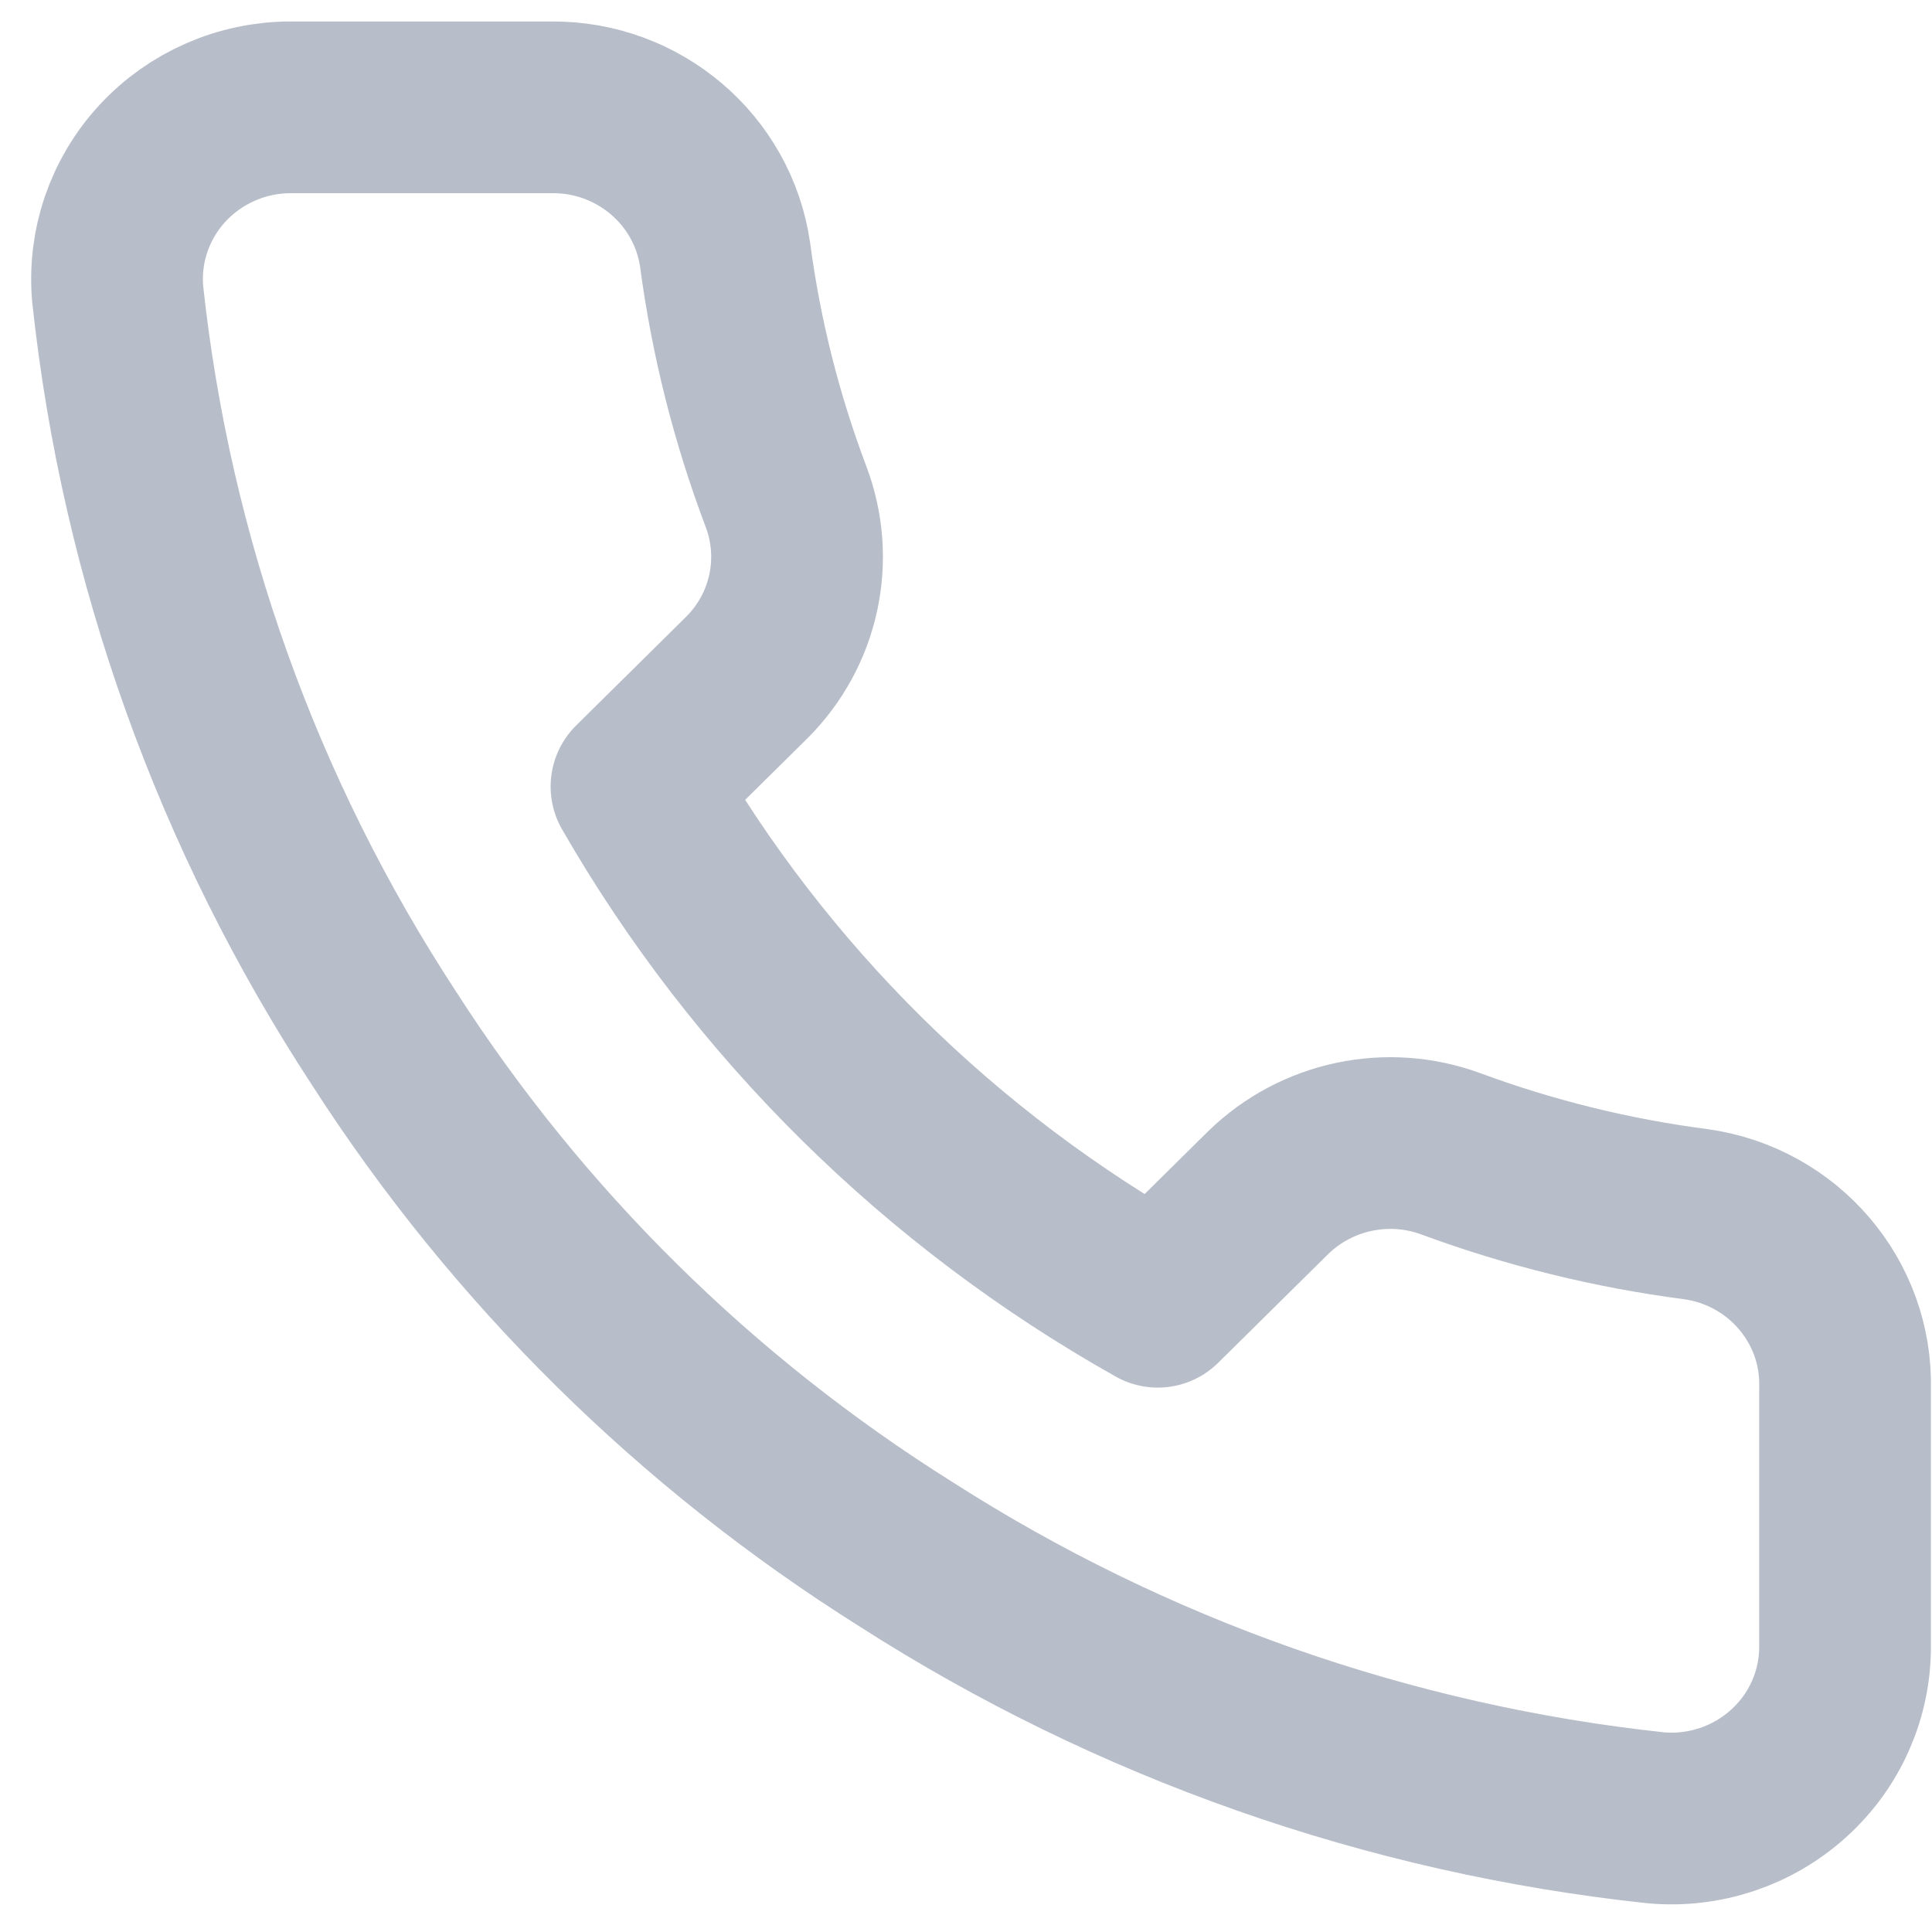
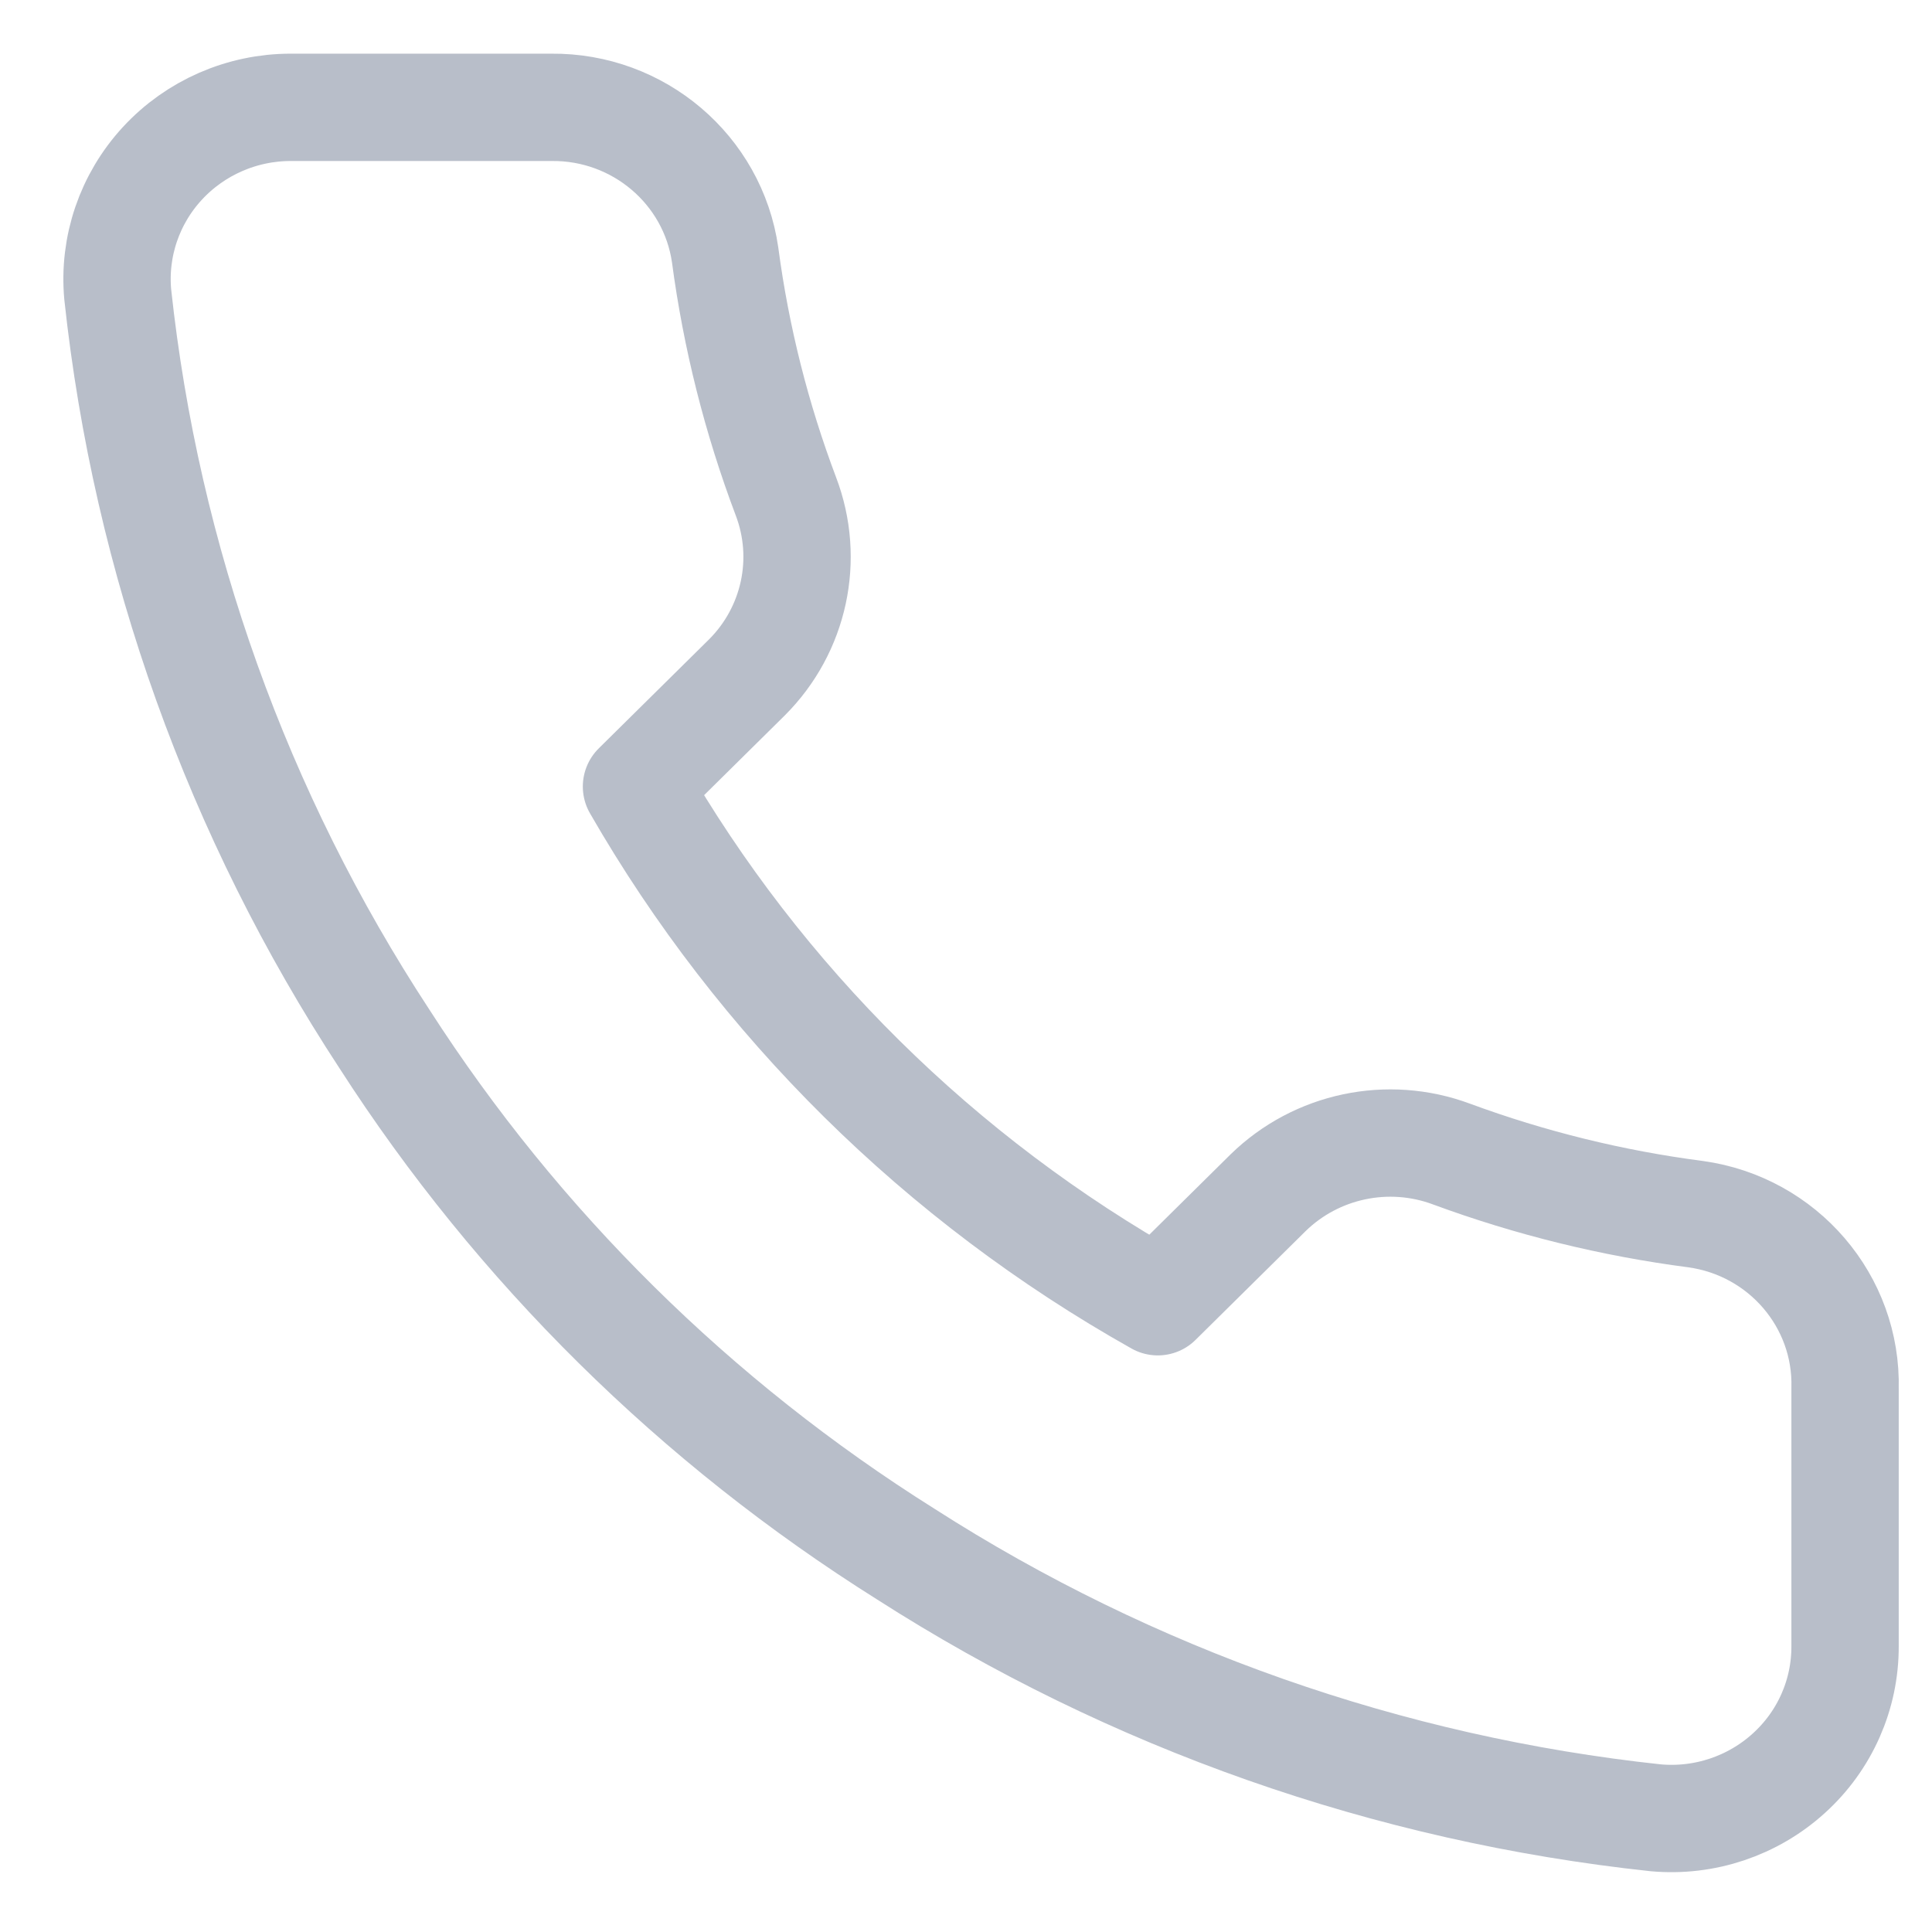
<svg xmlns="http://www.w3.org/2000/svg" width="18px" height="18px" viewBox="0 0 18 18" version="1.1">
  <g id="Page-1" stroke="none" stroke-width="1" fill="none" fill-rule="evenodd" stroke-linecap="round" stroke-linejoin="round">
-     <g id="LifeBuoy" transform="translate(-1133, -872)" stroke="#B8BEC9" stroke-width="1.6">
+     <g id="LifeBuoy" transform="translate(-1133, -872)" stroke="#B8BEC9" stroke-width="1">
      <g id="phone-copy" transform="translate(1134, 873)">
        <path d="M16.19,11.936 L16.19,14.336 C16.192,14.787 16.002,15.217 15.666,15.521 C15.33,15.826 14.88,15.977 14.426,15.936 C11.935,15.669 9.542,14.827 7.44,13.48 C5.484,12.252 3.825,10.613 2.582,8.68 C1.214,6.593 0.363,4.217 0.097,1.744 C0.056,1.297 0.207,0.853 0.514,0.521 C0.82,0.19 1.254,0 1.708,0 L4.137,0 C4.949,-0.008 5.642,0.581 5.756,1.376 C5.858,2.144 6.048,2.898 6.322,3.624 C6.545,4.209 6.403,4.868 5.958,5.312 L4.93,6.328 C6.082,8.331 7.76,9.989 9.787,11.128 L10.815,10.112 C11.265,9.673 11.932,9.532 12.523,9.752 C13.258,10.023 14.021,10.211 14.798,10.312 C15.612,10.425 16.211,11.124 16.19,11.936 Z" id="Path" />
      </g>
    </g>
  </g>
</svg>
